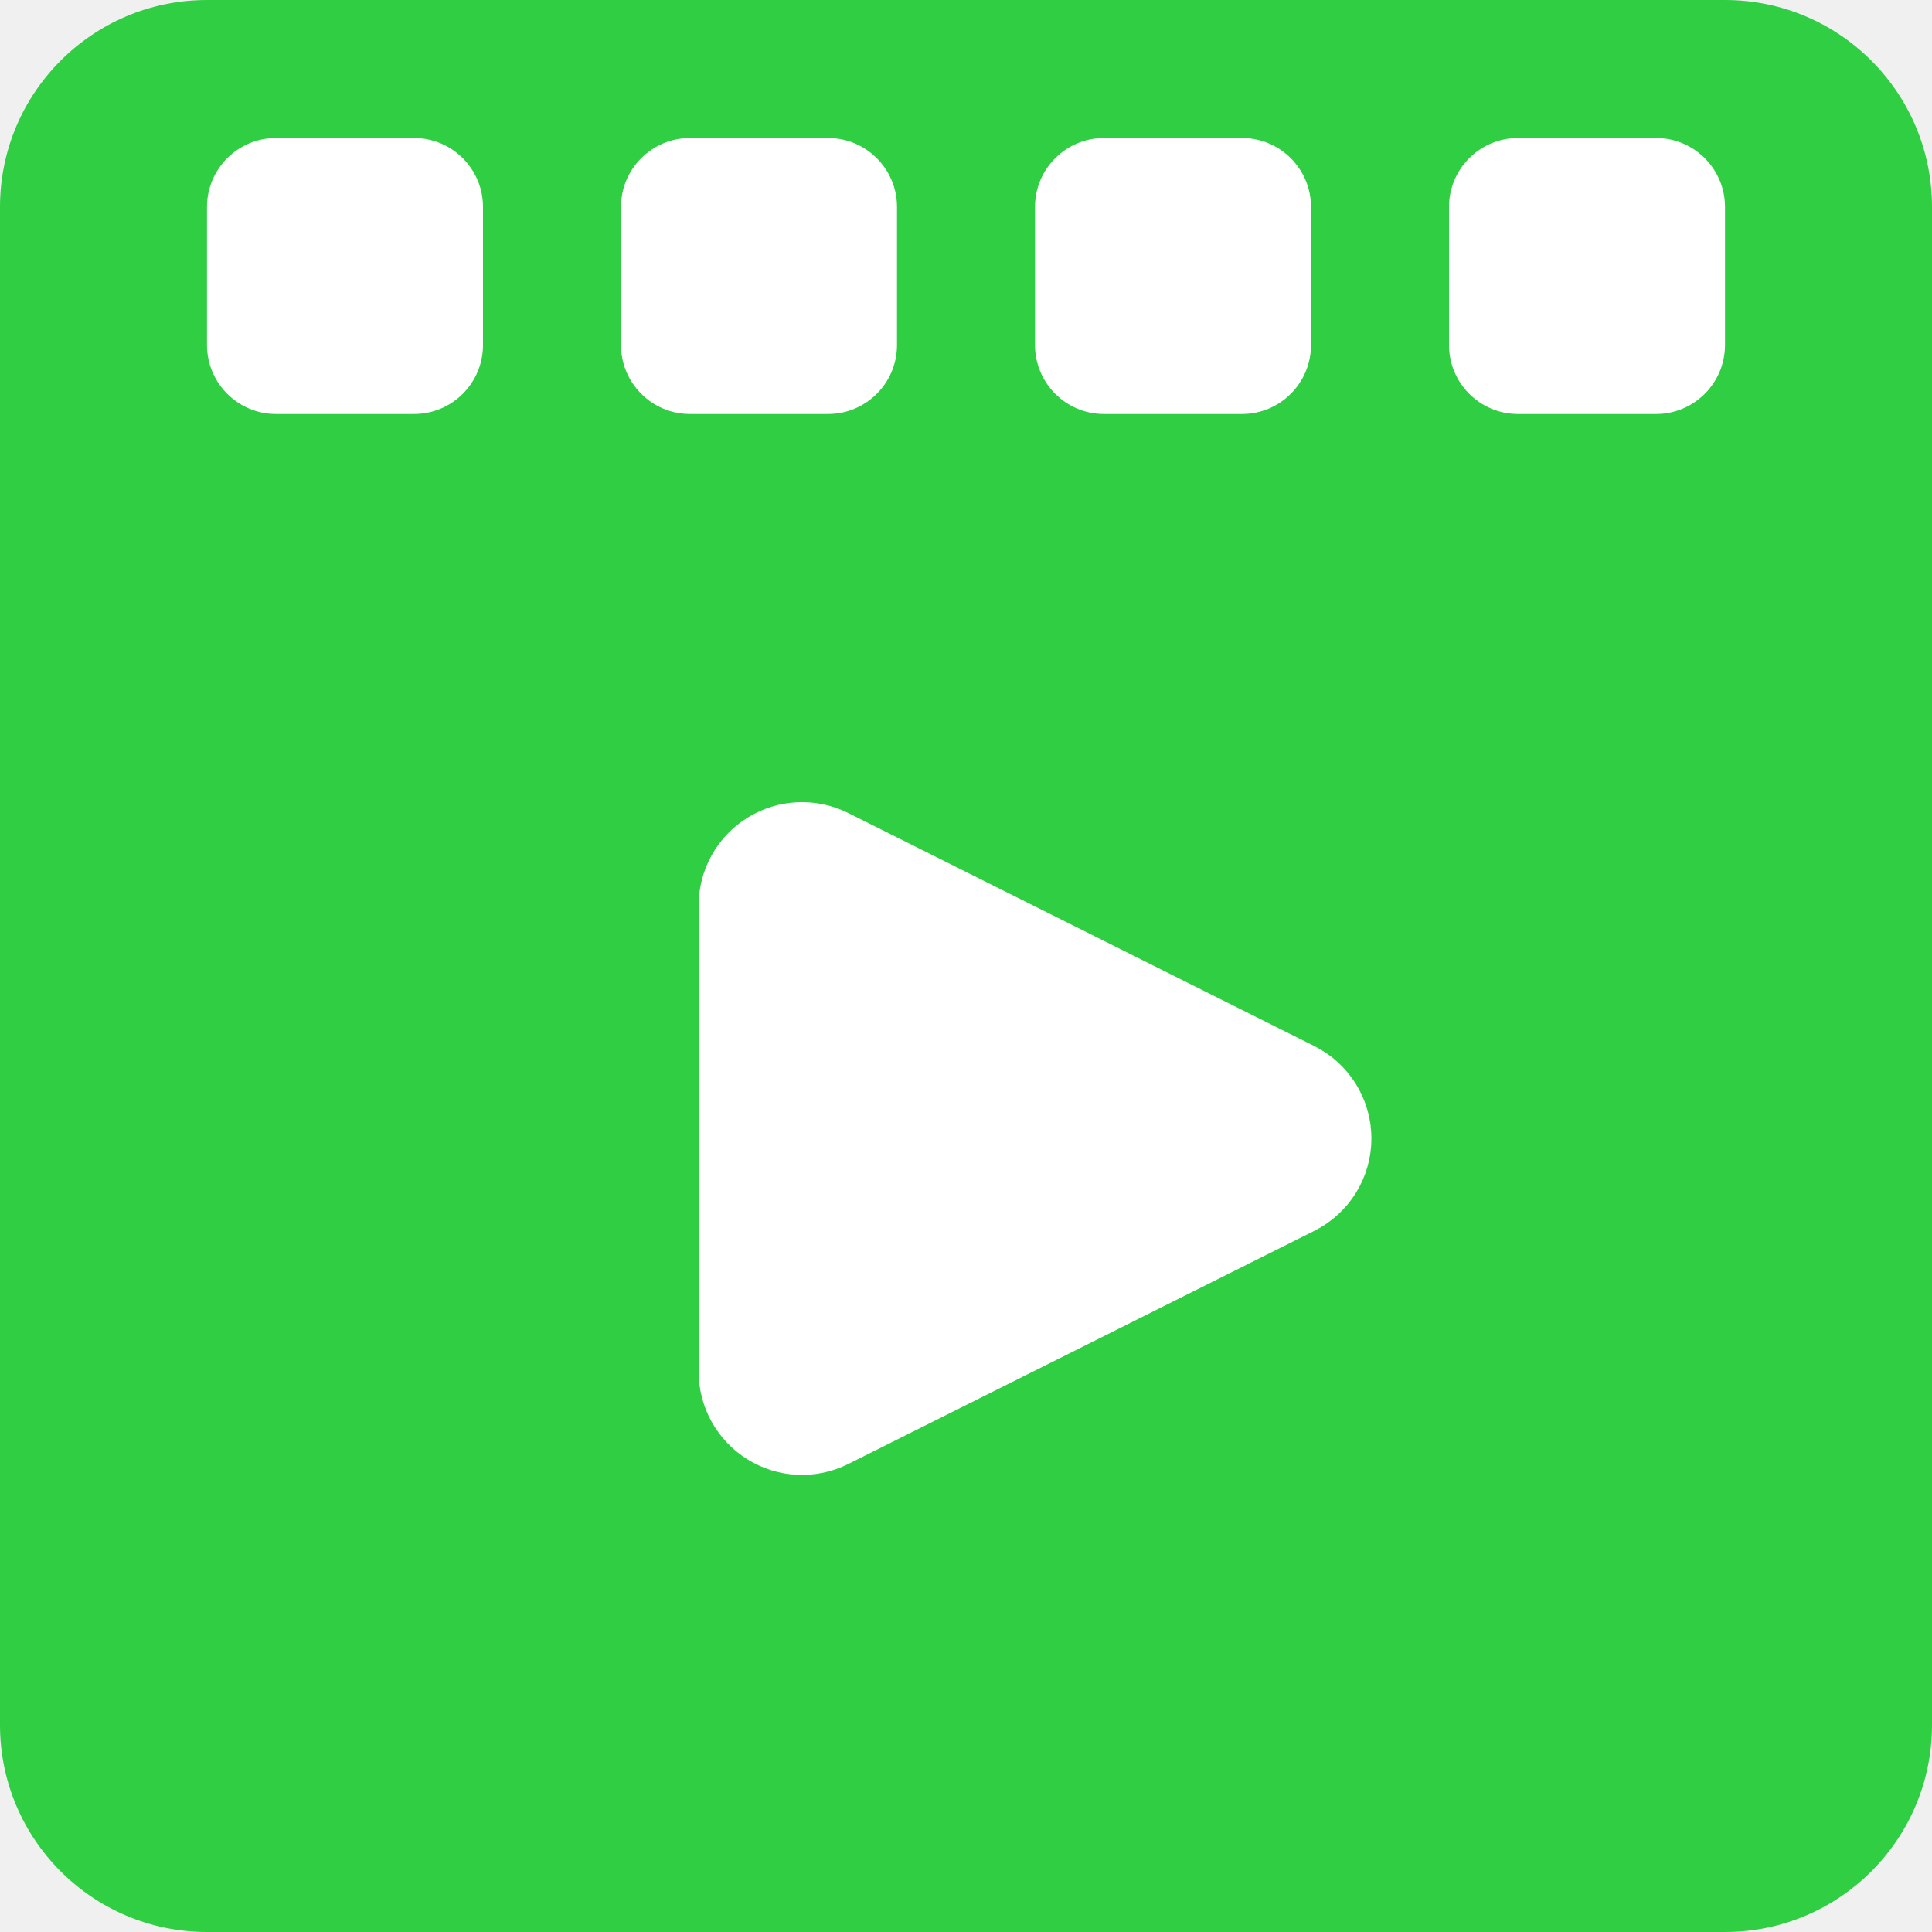
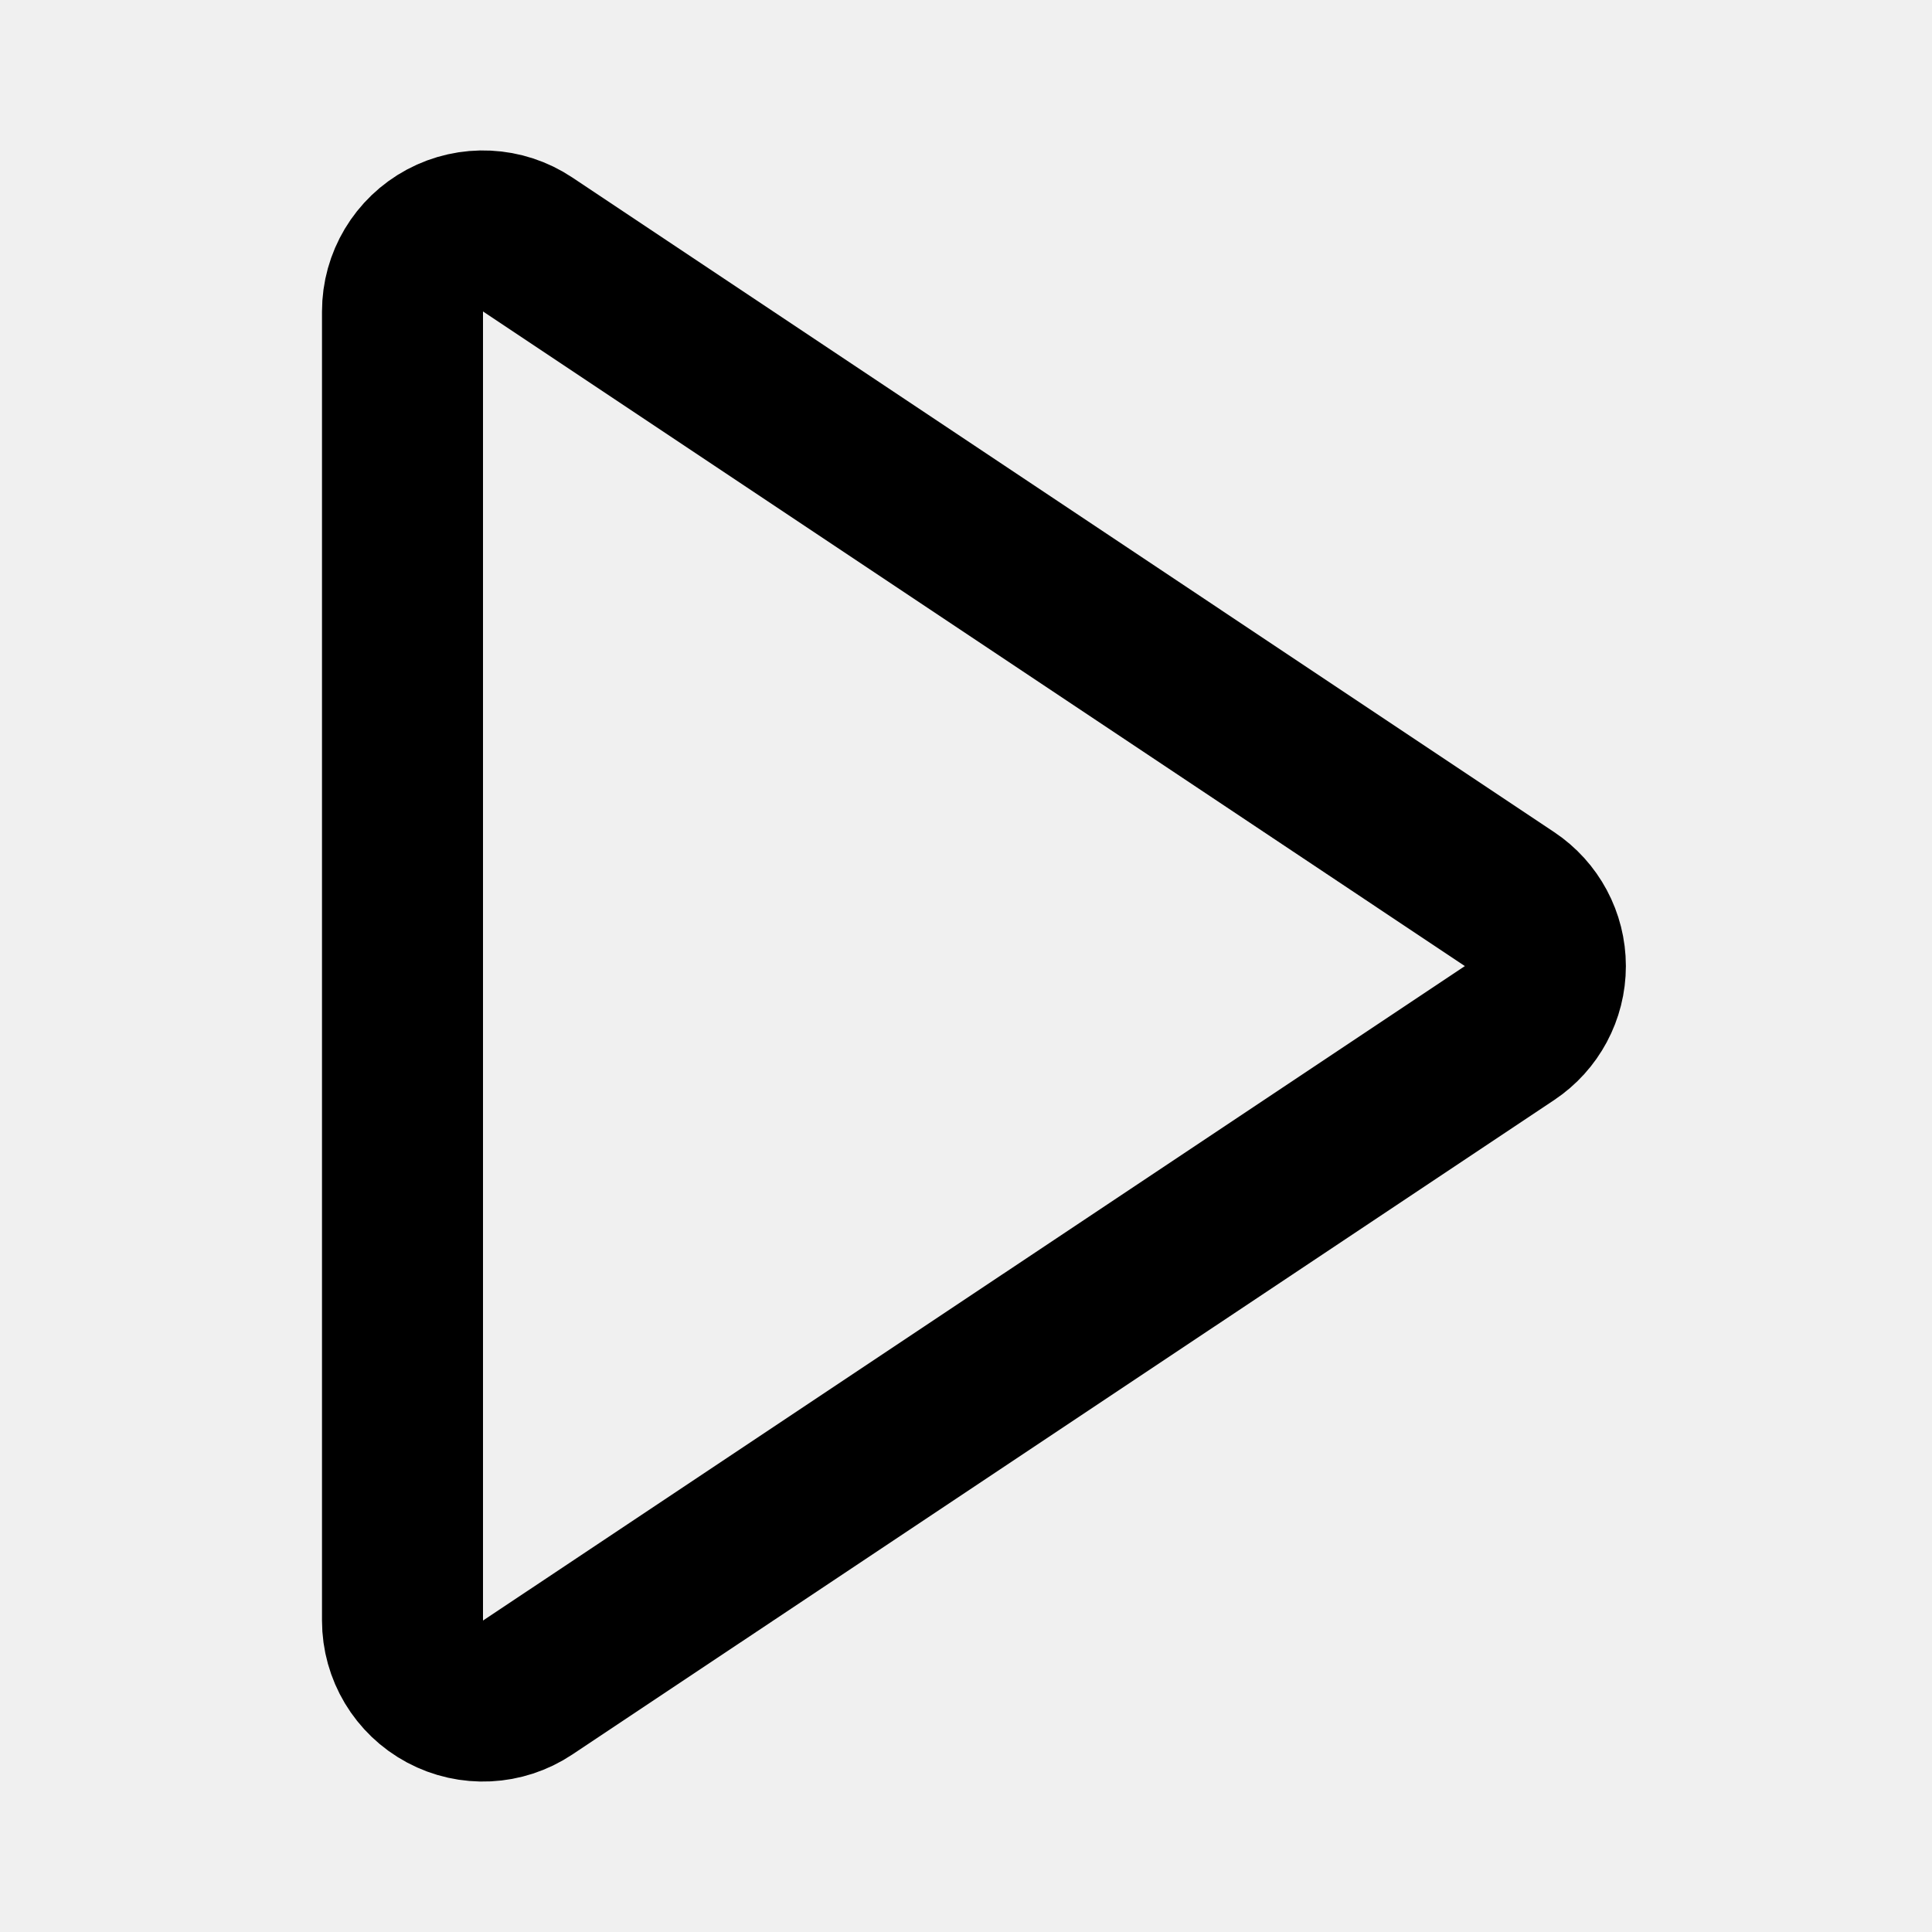
- <svg xmlns="http://www.w3.org/2000/svg" width="28" height="28" fill="none">
-   <rect width="28" height="28" rx="3" fill="#30CF43" />
-   <path d="M12.07 20.77a.998.998 0 0 1-1.445-.894v-6.752a.999.999 0 0 1 1.444-.894l6.754 3.377a.997.997 0 0 1 0 1.785L12.07 20.77Z" fill="#fff" stroke="#fff" stroke-linecap="round" stroke-linejoin="round" />
-   <rect x="3" y="2" width="4" height="4" rx="1" fill="#fff" />
-   <rect x="9" y="2" width="4" height="4" rx="1" fill="#fff" />
-   <rect x="15" y="2" width="4" height="4" rx="1" fill="#fff" />
-   <rect x="21" y="2" width="4" height="4" rx="1" fill="#fff" />
+ <svg xmlns="http://www.w3.org/2000/svg" fill="none" viewBox="0 0 24 24">
+   <path stroke="currentColor" stroke-linecap="round" stroke-linejoin="round" stroke-width="2" d="M6.555 20.963A1 1 0 0 1 5 20.131V3.87a1 1 0 0 1 1.555-.833l12.197 8.132a1 1 0 0 1 0 1.664l-12.197 8.13Z" />
</svg>
